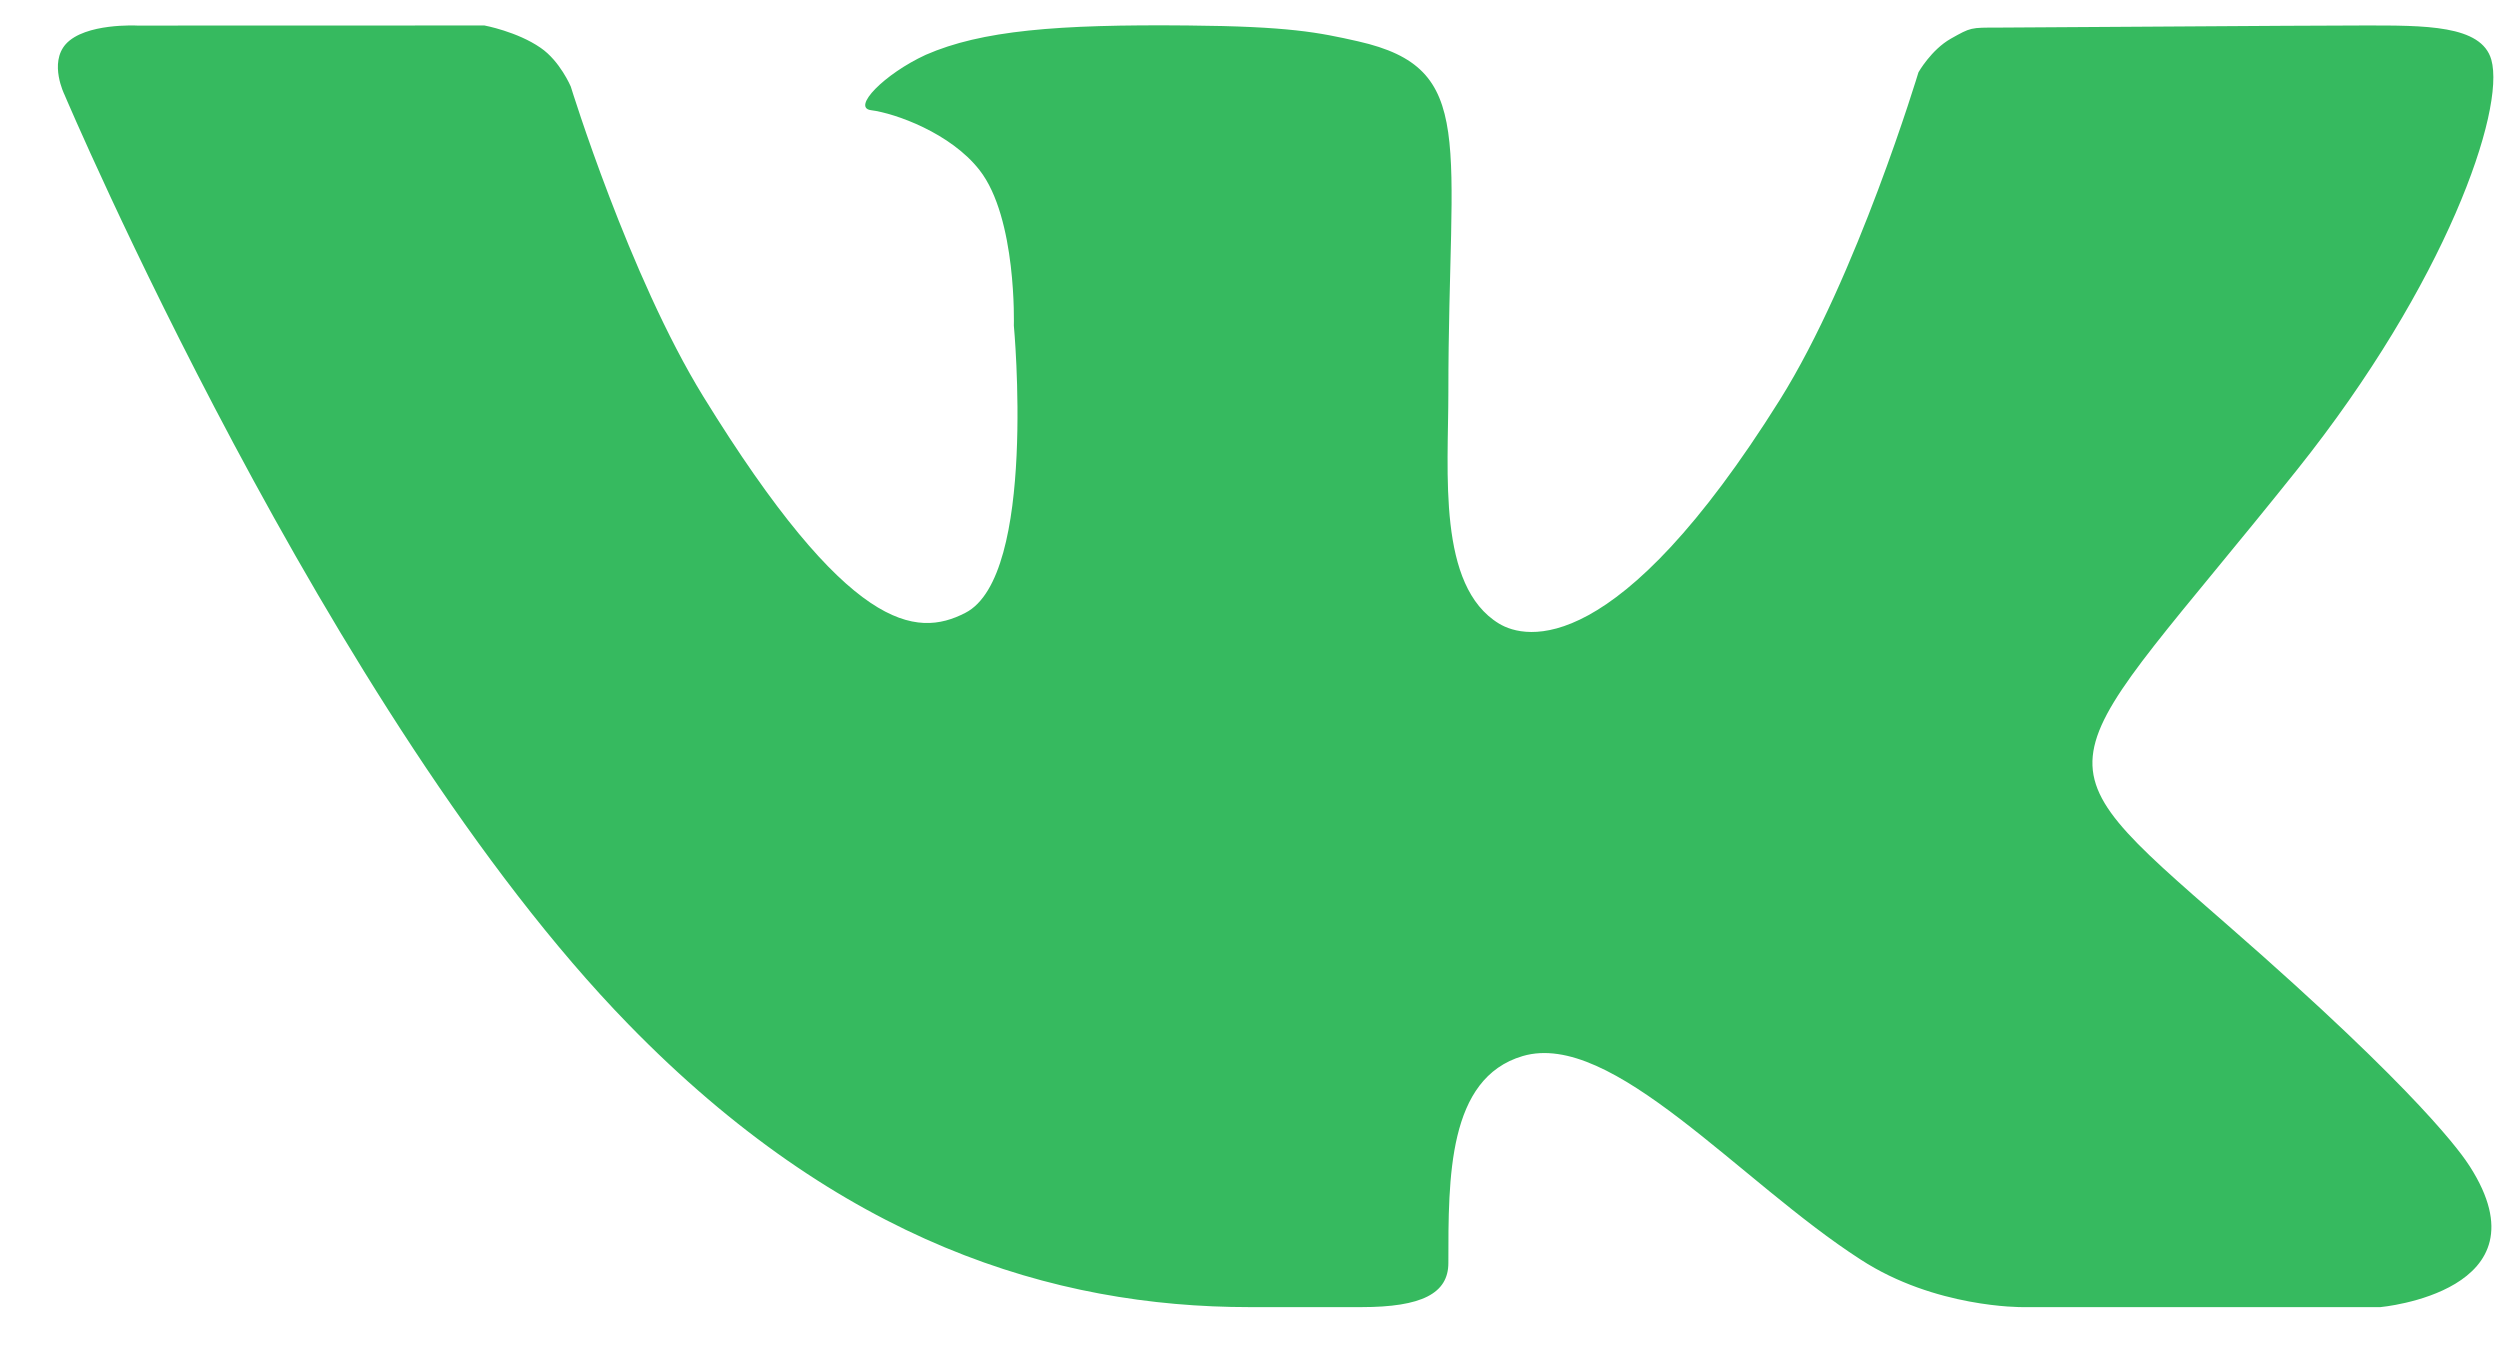
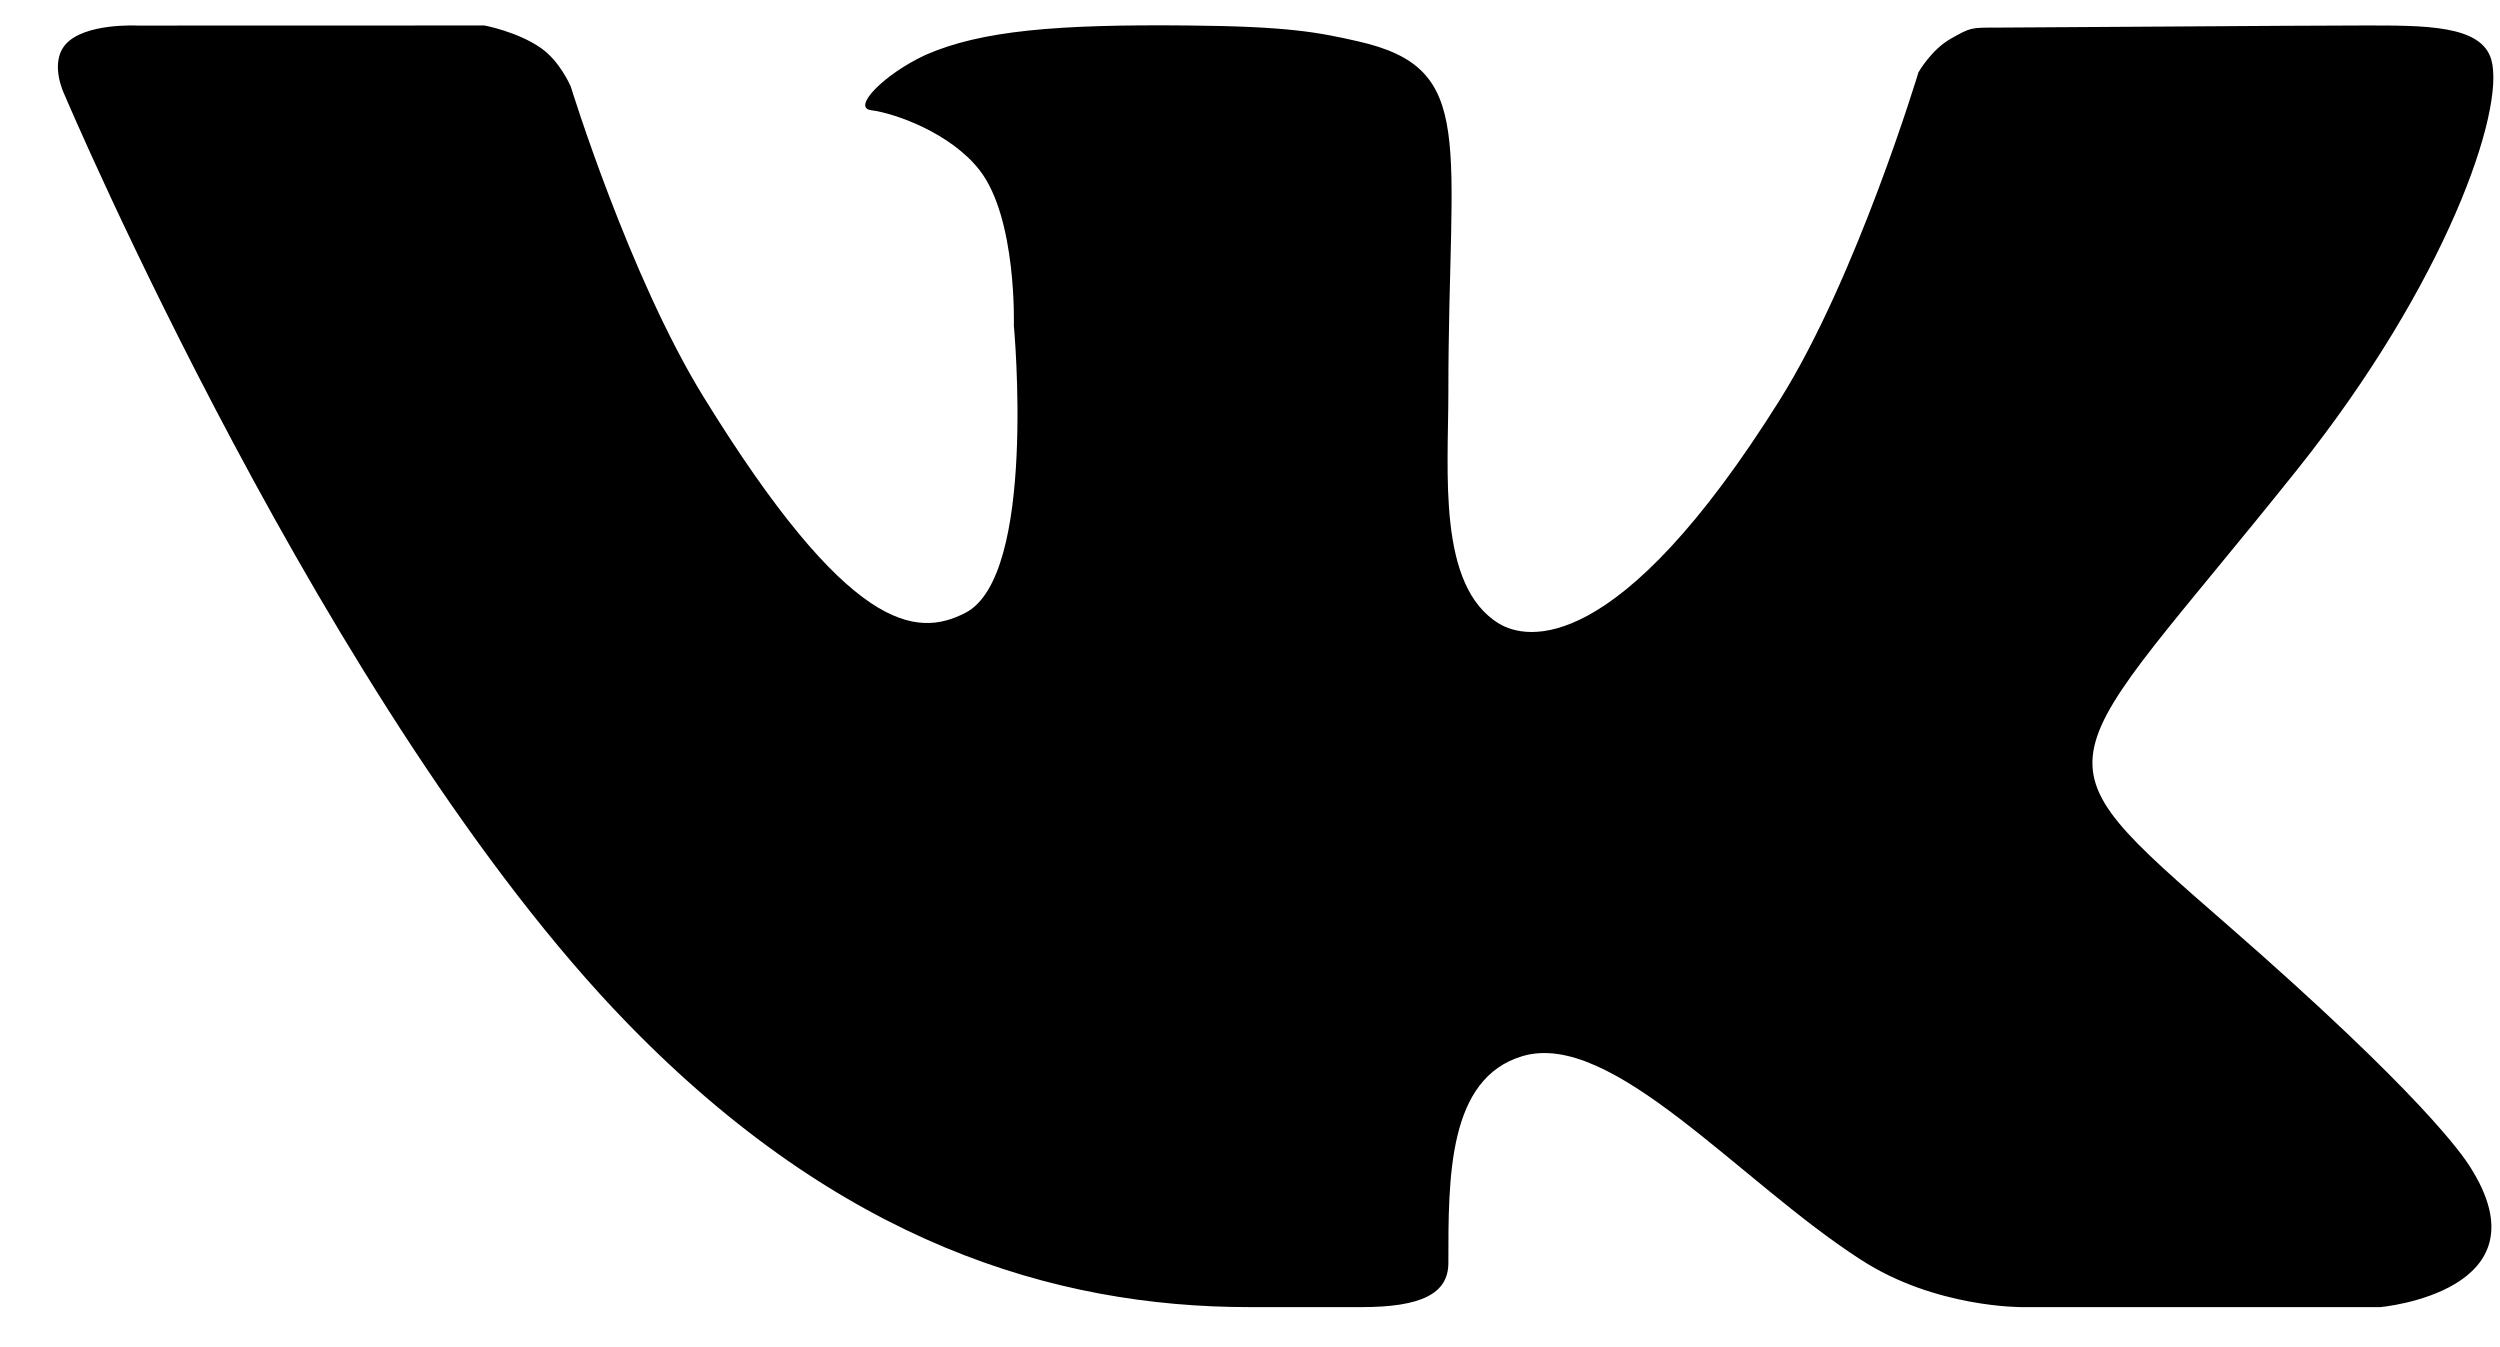
<svg xmlns="http://www.w3.org/2000/svg" width="26" height="14" viewBox="0 0 26 14" fill="none">
-   <path d="M23.174 9.627C25.196 11.391 25.616 12.021 25.685 12.129C26.523 13.435 24.756 13.594 24.756 13.594H21.032C21.032 13.594 20.125 13.604 19.35 13.099C18.088 12.286 16.765 10.71 15.836 10.983C15.056 11.213 15.063 12.249 15.063 13.135C15.063 13.452 14.786 13.594 14.159 13.594C13.533 13.594 13.273 13.594 12.995 13.594C10.955 13.594 8.741 12.919 6.533 10.65C3.409 7.443 0.67 0.983 0.67 0.983C0.67 0.983 0.508 0.657 0.684 0.459C0.884 0.237 1.427 0.266 1.427 0.266L5.038 0.265C5.038 0.265 5.378 0.328 5.622 0.497C5.824 0.635 5.936 0.9 5.936 0.9C5.936 0.9 6.542 2.869 7.315 4.125C8.825 6.576 9.527 6.638 10.039 6.374C10.788 5.992 10.544 3.386 10.544 3.386C10.544 3.386 10.577 2.268 10.187 1.769C9.886 1.383 9.31 1.178 9.059 1.146C8.855 1.12 9.195 0.77 9.628 0.57C10.207 0.317 10.994 0.252 12.351 0.265C13.408 0.274 13.713 0.337 14.125 0.43C15.371 0.713 15.063 1.458 15.063 4.076C15.063 4.915 14.946 6.094 15.589 6.485C15.867 6.654 16.818 6.86 18.51 4.159C19.313 2.877 19.952 0.752 19.952 0.752C19.952 0.752 20.084 0.518 20.289 0.402C20.499 0.284 20.493 0.287 20.78 0.287C21.068 0.287 23.95 0.265 24.583 0.265C25.215 0.265 25.808 0.258 25.91 0.622C26.056 1.145 25.443 2.939 23.89 4.885C21.339 8.079 21.056 7.78 23.174 9.627Z" fill="#36BA5F" />
+   <path d="M23.174 9.627C25.196 11.391 25.616 12.021 25.685 12.129C26.523 13.435 24.756 13.594 24.756 13.594H21.032C21.032 13.594 20.125 13.604 19.35 13.099C18.088 12.286 16.765 10.71 15.836 10.983C15.056 11.213 15.063 12.249 15.063 13.135C15.063 13.452 14.786 13.594 14.159 13.594C13.533 13.594 13.273 13.594 12.995 13.594C10.955 13.594 8.741 12.919 6.533 10.65C3.409 7.443 0.67 0.983 0.67 0.983C0.67 0.983 0.508 0.657 0.684 0.459C0.884 0.237 1.427 0.266 1.427 0.266L5.038 0.265C5.038 0.265 5.378 0.328 5.622 0.497C5.824 0.635 5.936 0.9 5.936 0.9C5.936 0.9 6.542 2.869 7.315 4.125C8.825 6.576 9.527 6.638 10.039 6.374C10.788 5.992 10.544 3.386 10.544 3.386C10.544 3.386 10.577 2.268 10.187 1.769C9.886 1.383 9.31 1.178 9.059 1.146C8.855 1.12 9.195 0.77 9.628 0.57C10.207 0.317 10.994 0.252 12.351 0.265C13.408 0.274 13.713 0.337 14.125 0.43C15.371 0.713 15.063 1.458 15.063 4.076C15.063 4.915 14.946 6.094 15.589 6.485C15.867 6.654 16.818 6.86 18.51 4.159C19.313 2.877 19.952 0.752 19.952 0.752C19.952 0.752 20.084 0.518 20.289 0.402C20.499 0.284 20.493 0.287 20.78 0.287C21.068 0.287 23.95 0.265 24.583 0.265C25.215 0.265 25.808 0.258 25.91 0.622C26.056 1.145 25.443 2.939 23.89 4.885C21.339 8.079 21.056 7.78 23.174 9.627Z" fill="currentColor" />
</svg>
